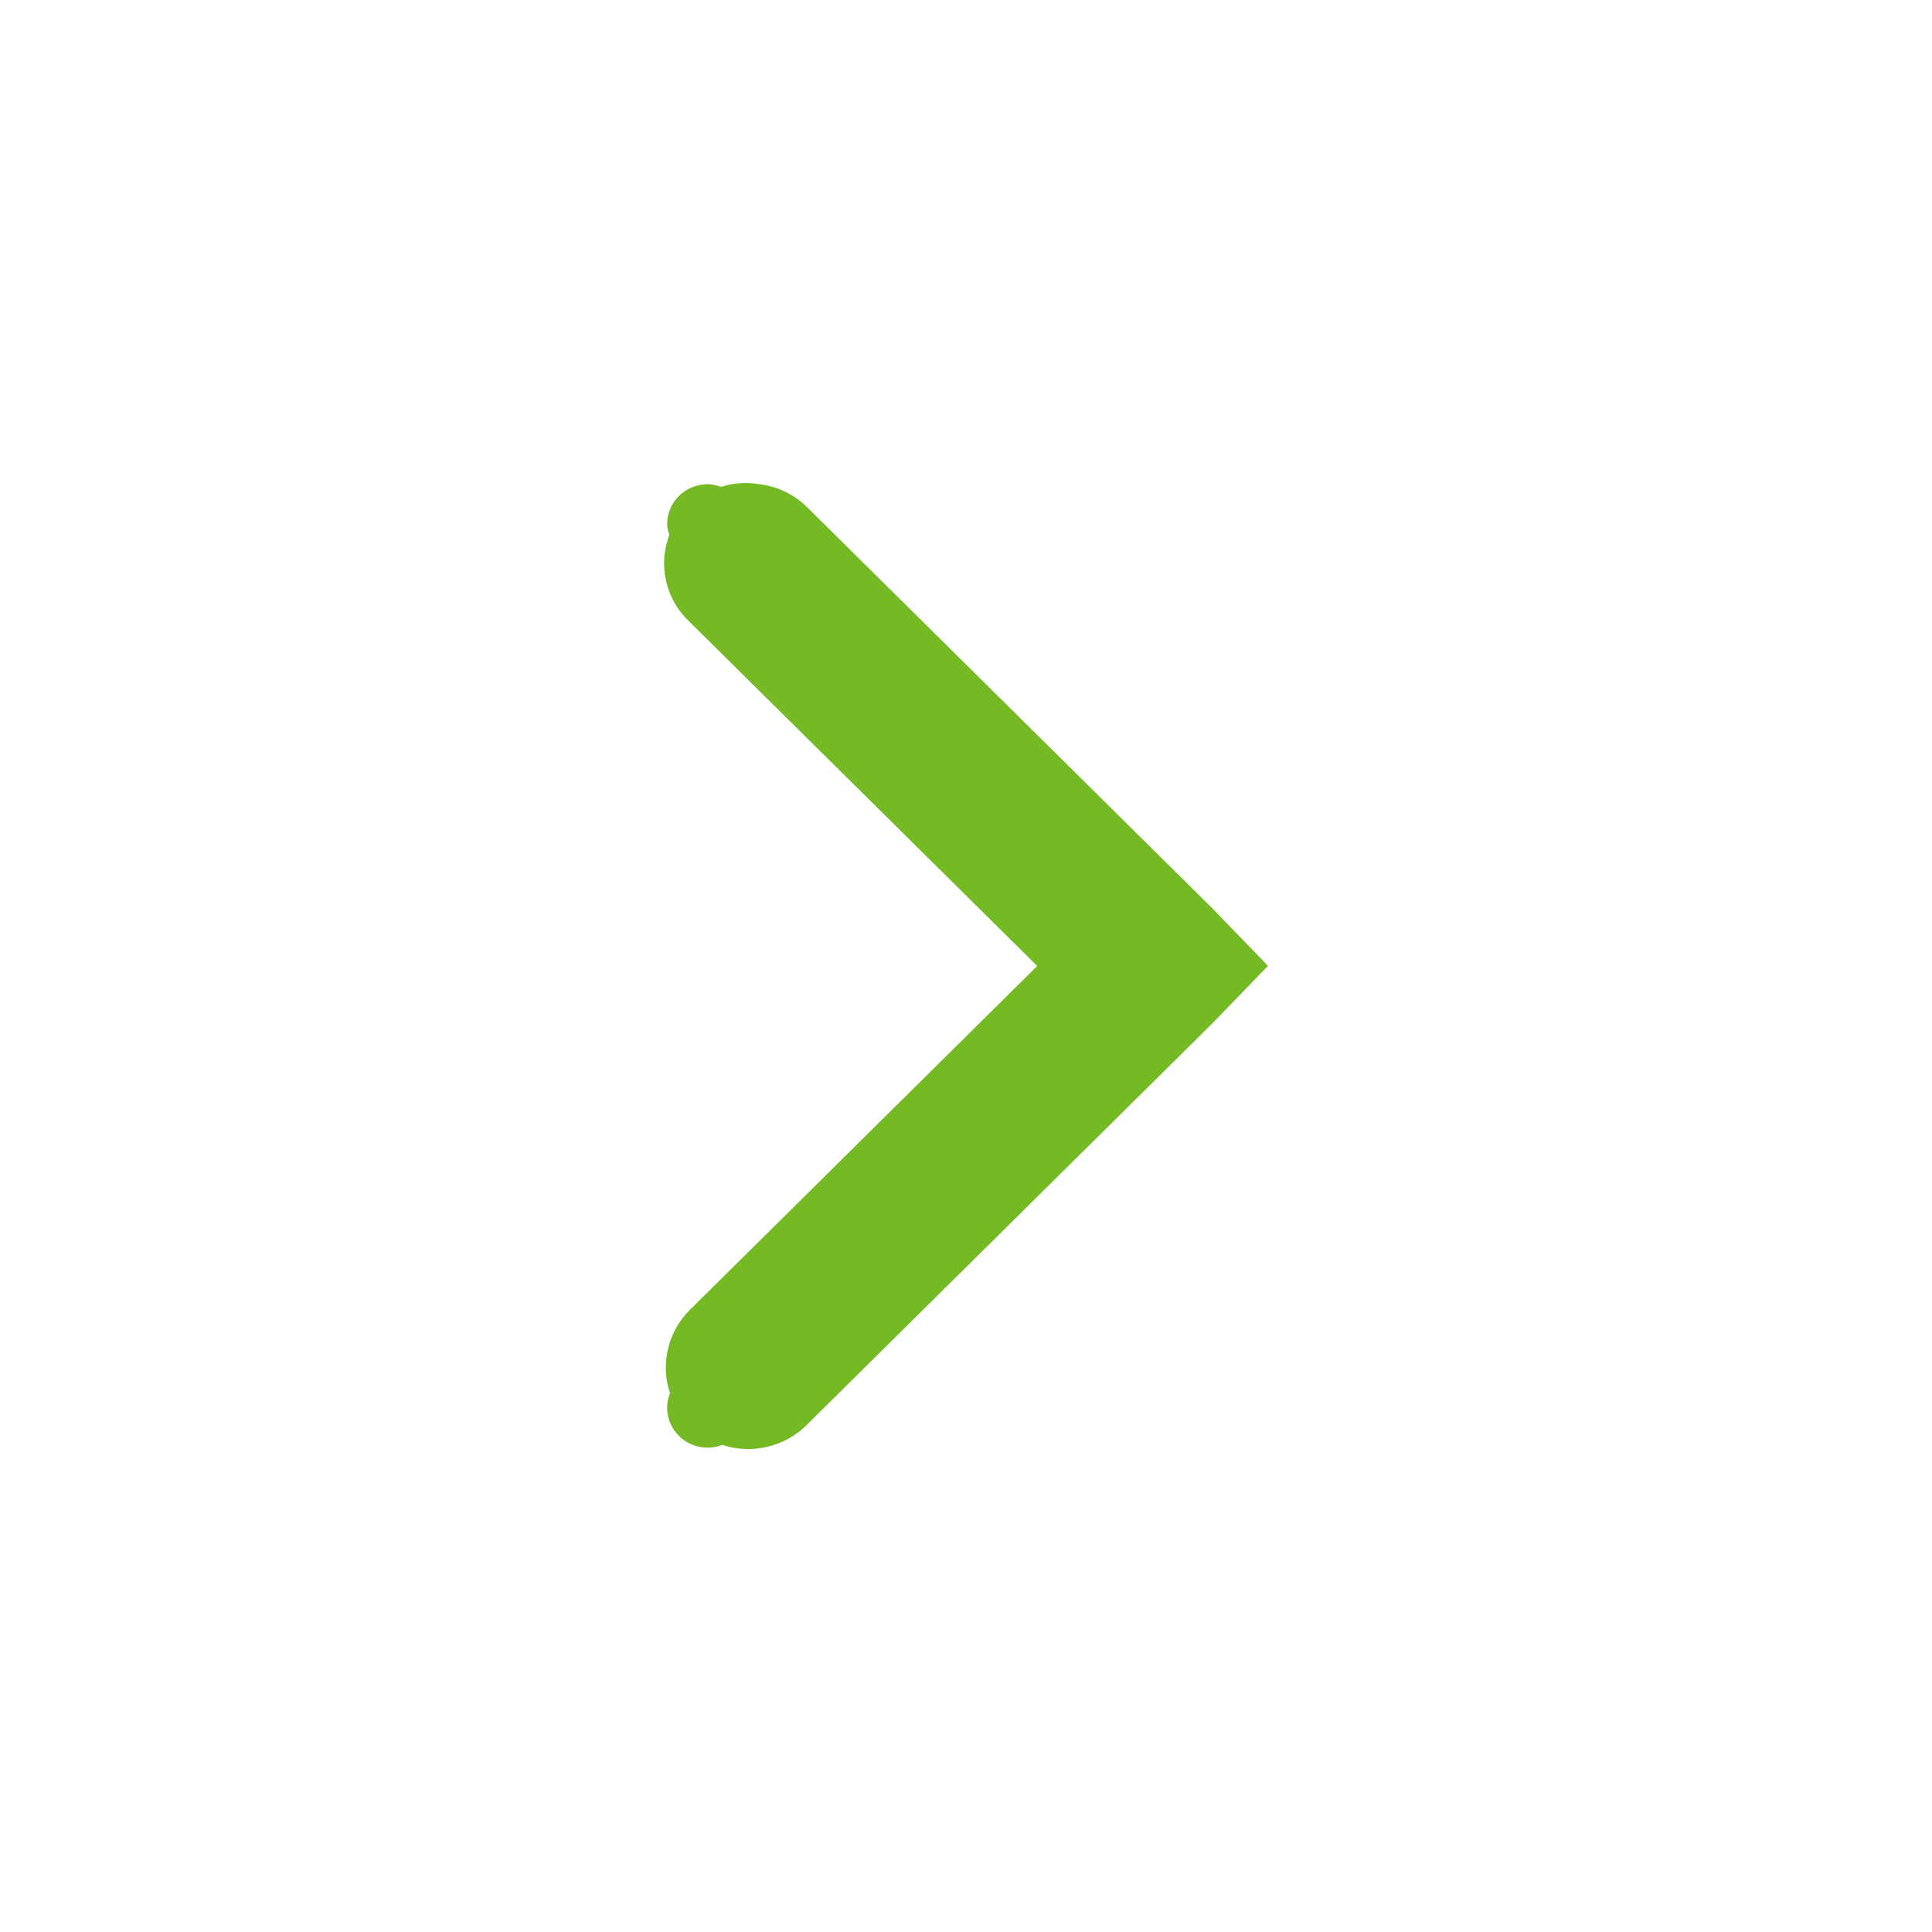
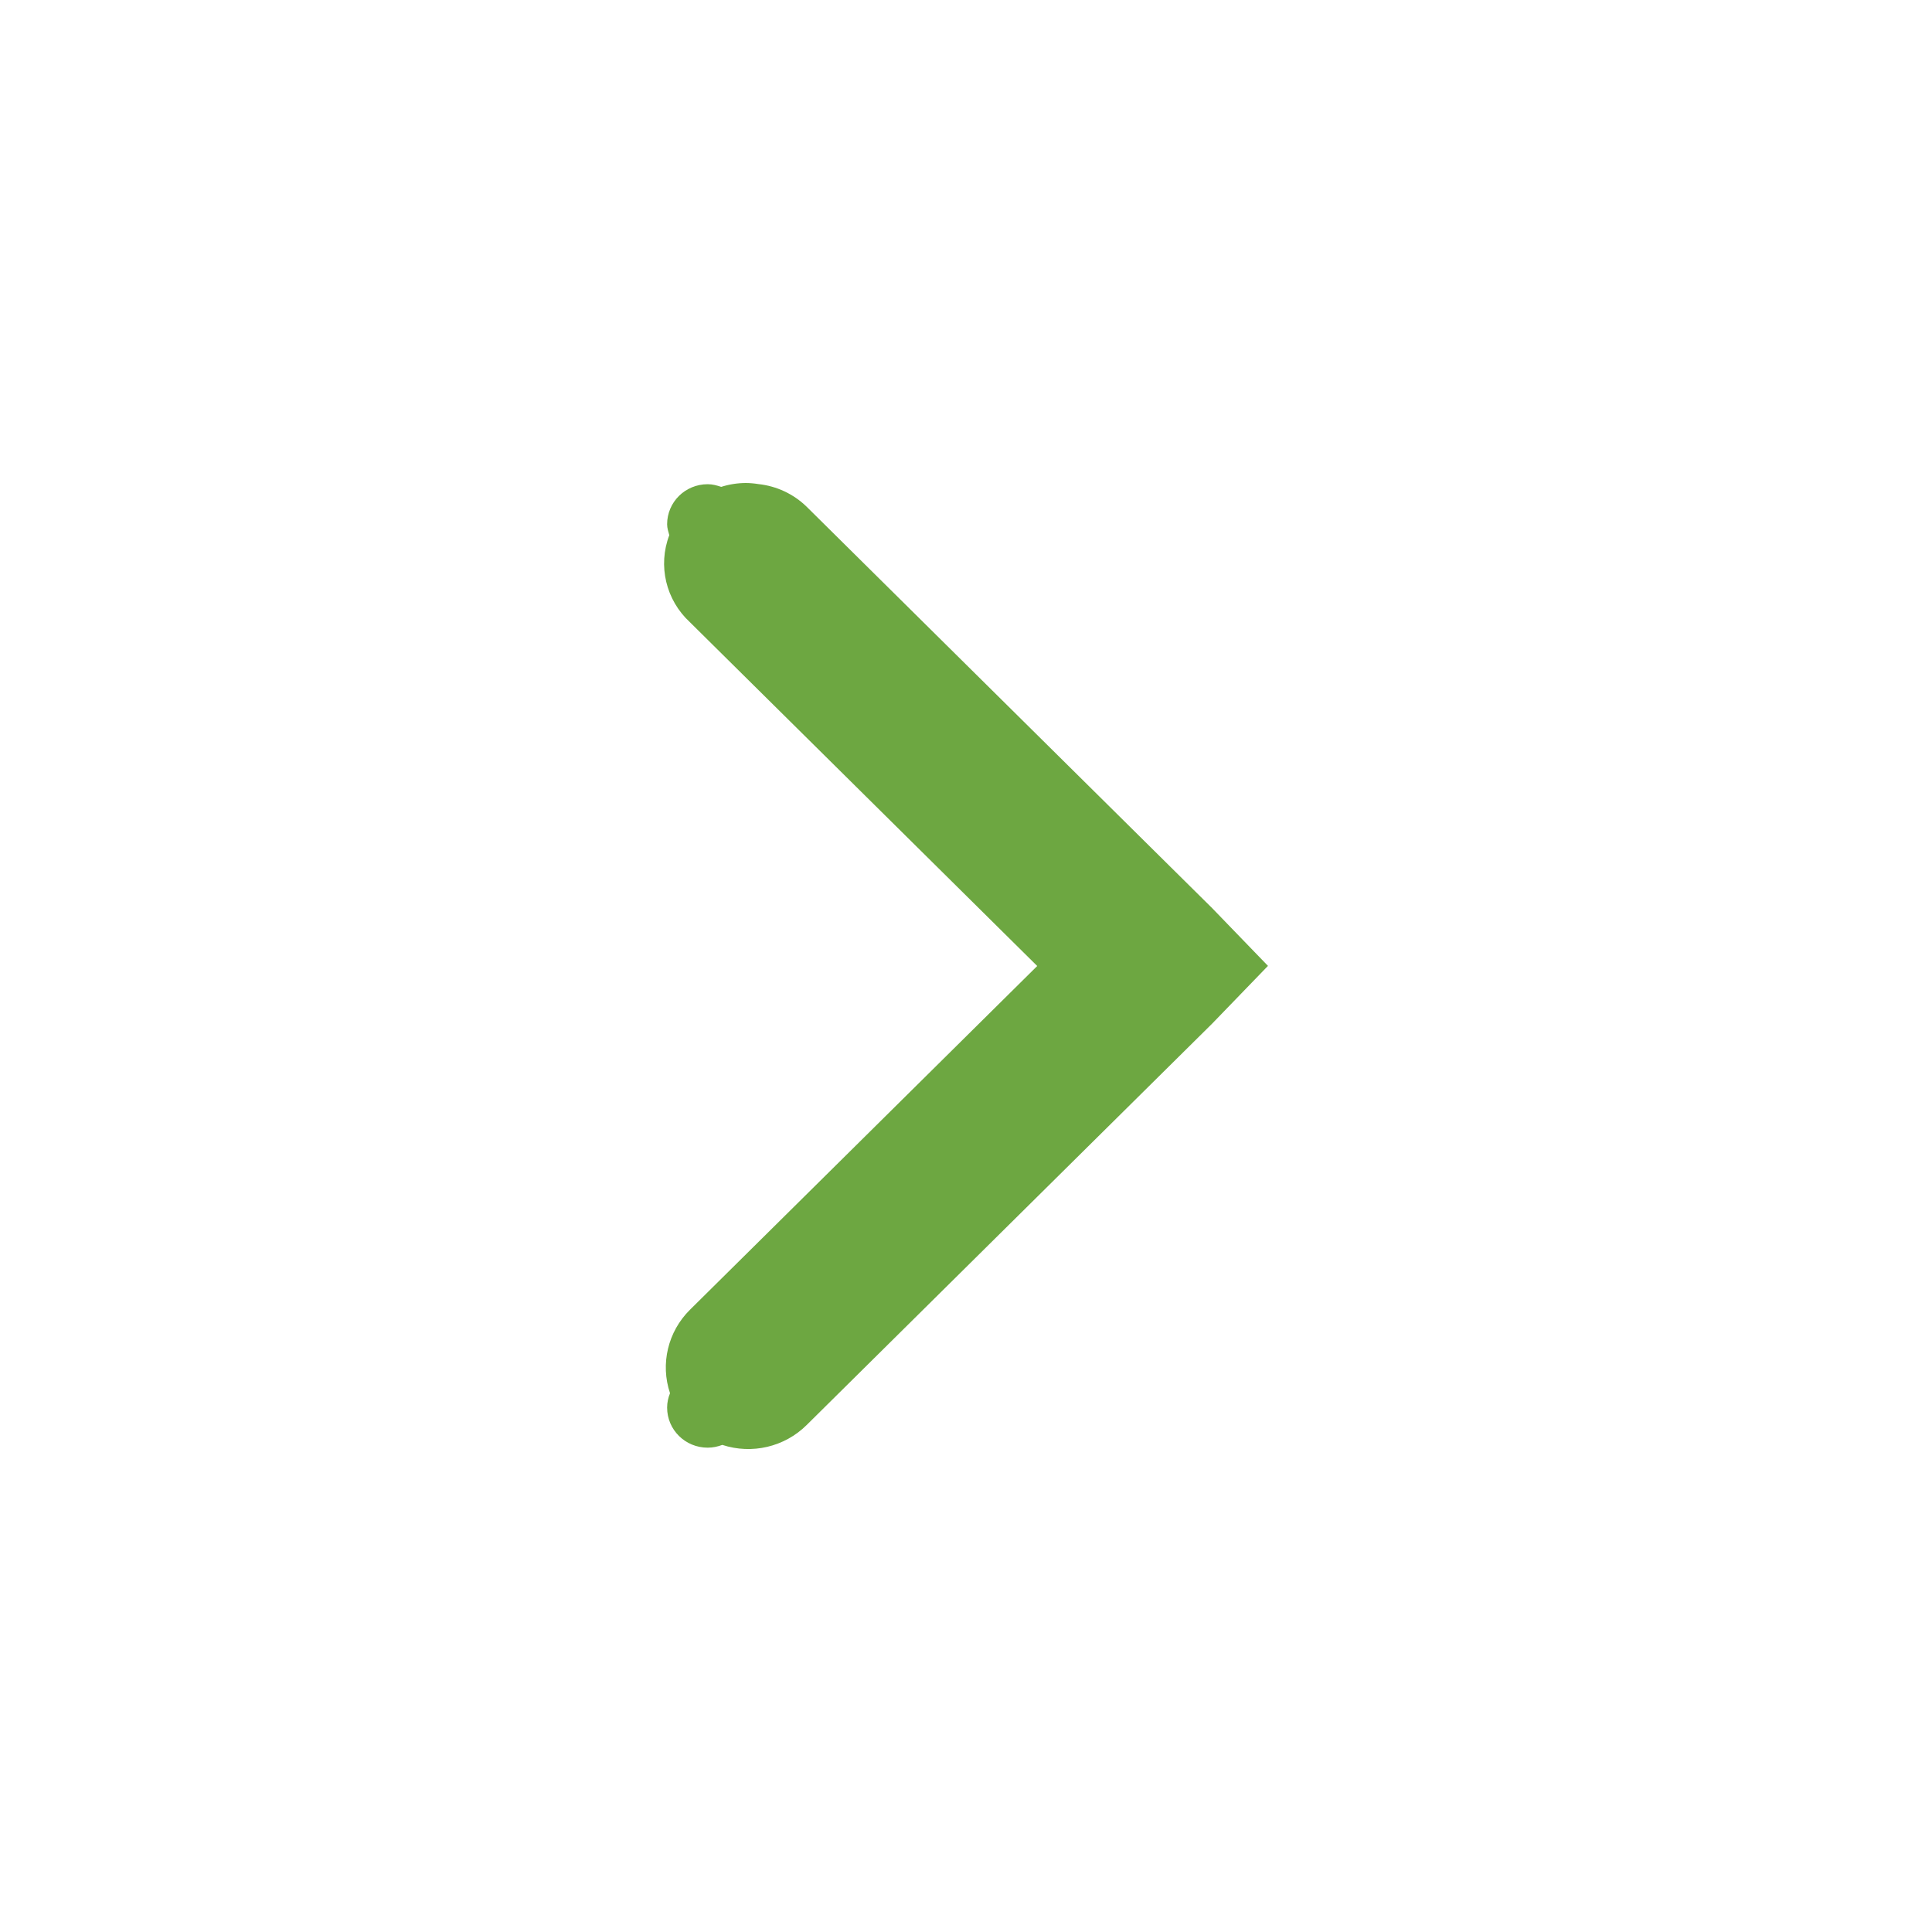
<svg xmlns="http://www.w3.org/2000/svg" xmlns:ns1="http://www.openswatchbook.org/uri/2009/osb" xmlns:xlink="http://www.w3.org/1999/xlink" height="16" id="svg7384" version="1.1" width="16">
  <defs id="defs7386">
    <linearGradient id="selected_bg_color" ns1:paint="solid">
-       <stop style="stop-color:#73ba25;stop-opacity:1;" offset="0" id="stop4147" />
+       <stop style="stop-color:#6da741;stop-opacity:1;" offset="0" id="stop4147" />
    </linearGradient>
    <linearGradient xlink:href="#selected_bg_color" id="linearGradient4149" x1="108" y1="751" x2="108" y2="759" gradientUnits="userSpaceOnUse" />
  </defs>
  <g id="layer9" style="display:inline" transform="translate(-100.0002,-747)" />
  <g id="layer10" transform="translate(-100.0002,-747)" />
  <g id="layer11" transform="translate(-100.0002,-747)" />
  <g id="layer13" transform="translate(-100.0002,-747)" />
  <g id="layer14" transform="translate(-100.0002,-747)" />
  <g id="layer15" style="display:inline" transform="translate(-100.0002,-747)" />
  <g id="g71291" style="display:inline" transform="translate(-100.0002,-747)" />
  <g id="g4953" style="display:inline" transform="translate(-100.0002,-747)" />
  <g id="layer12" style="display:inline" transform="translate(-100.0002,-747)">
    <path style="color:#000000;font-style:normal;font-variant:normal;font-weight:normal;font-stretch:normal;font-size:medium;line-height:normal;font-family:Sans;-inkscape-font-specification:Sans;text-indent:0;text-align:start;text-decoration:none;text-decoration-line:none;letter-spacing:normal;word-spacing:normal;text-transform:none;direction:ltr;block-progression:tb;writing-mode:lr-tb;baseline-shift:baseline;text-anchor:start;display:inline;overflow:visible;visibility:visible;fill:url(#linearGradient4149);fill-opacity:1;stroke:none;stroke-width:2;marker:none;enable-background:accumulate" d="m 106.177,751 a 0.672,0.665 0 0 1 0.104,0.009 0.672,0.665 0 0 1 0.399,0.187 l 3.359,3.325 0.462,0.478 -0.462,0.478 -3.359,3.325 a 0.683,0.676 0 0 1 -0.698,0.164 c -0.037,0.014 -0.078,0.023 -0.121,0.023 -0.186,0 -0.336,-0.148 -0.336,-0.332 0,-0.042 0.009,-0.082 0.024,-0.119 a 0.683,0.676 0 0 1 0.165,-0.691 l 2.876,-2.847 -2.876,-2.847 a 0.672,0.665 0 0 1 -0.171,-0.721 c -0.008,-0.029 -0.018,-0.058 -0.018,-0.09 0,-0.184 0.15,-0.332 0.336,-0.332 0.04,0 0.076,0.01 0.112,0.022 A 0.672,0.665 0 0 1 106.177,751 Z" id="path6040" />
  </g>
</svg>
